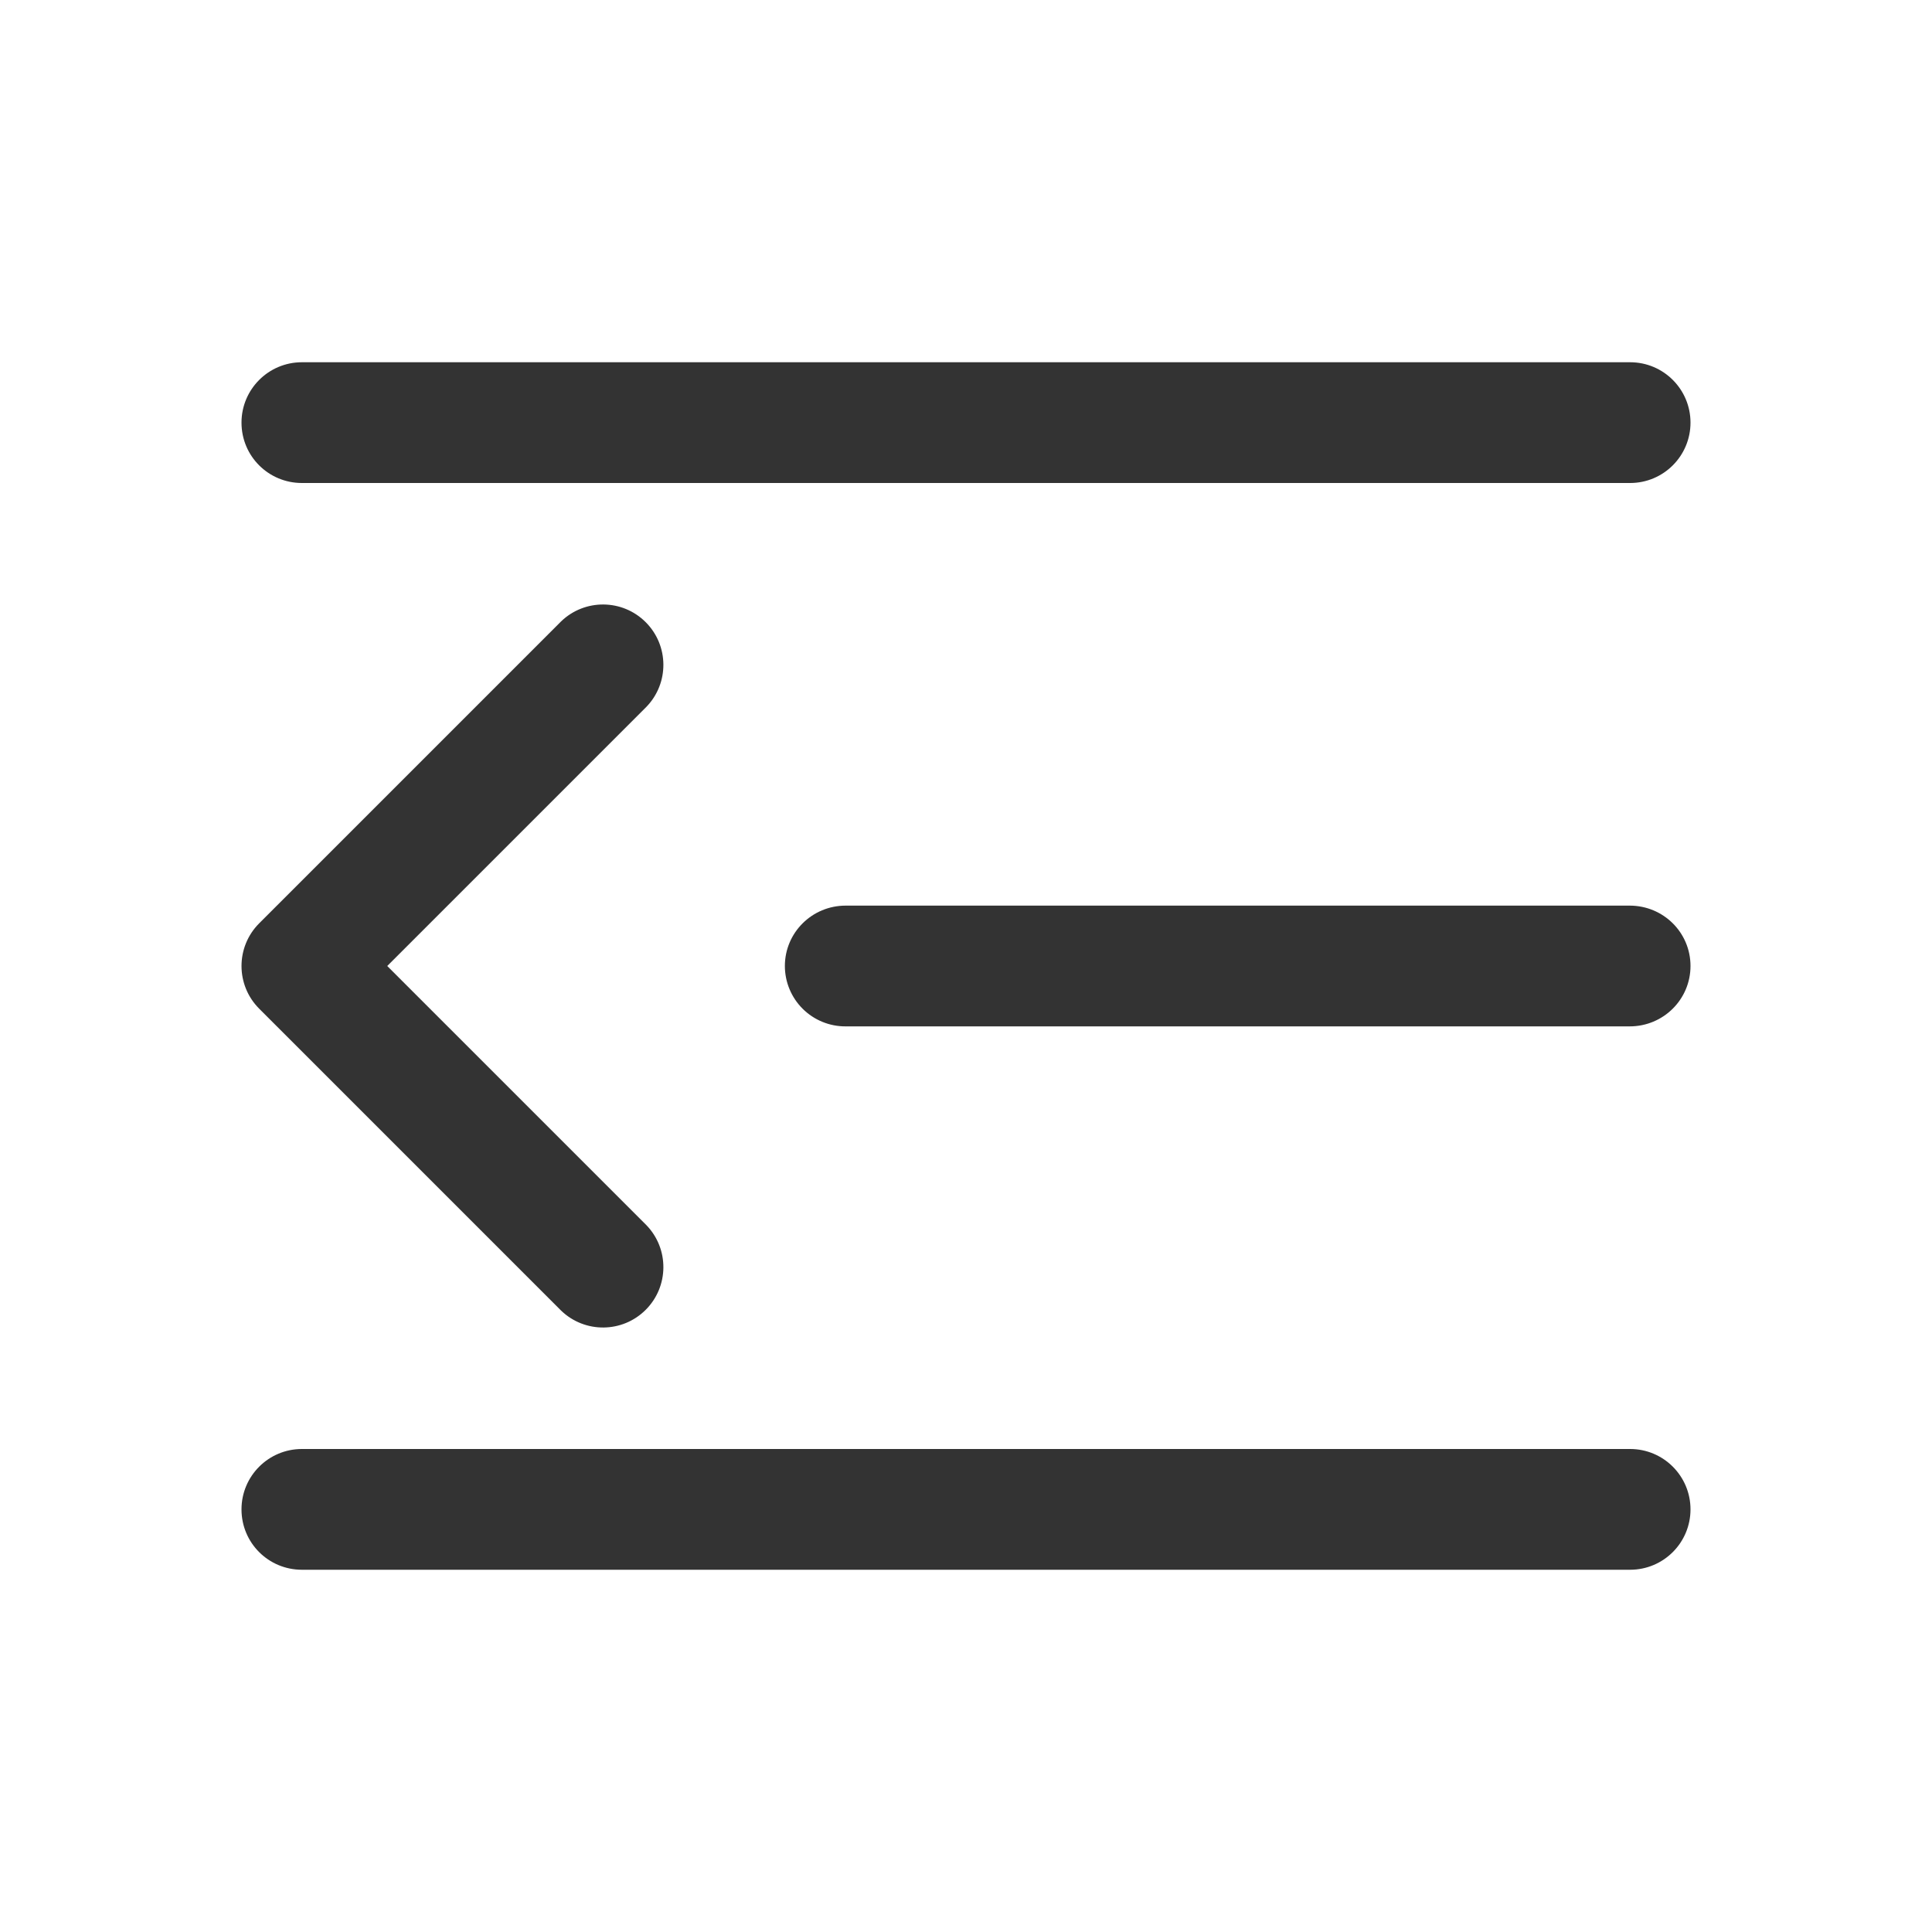
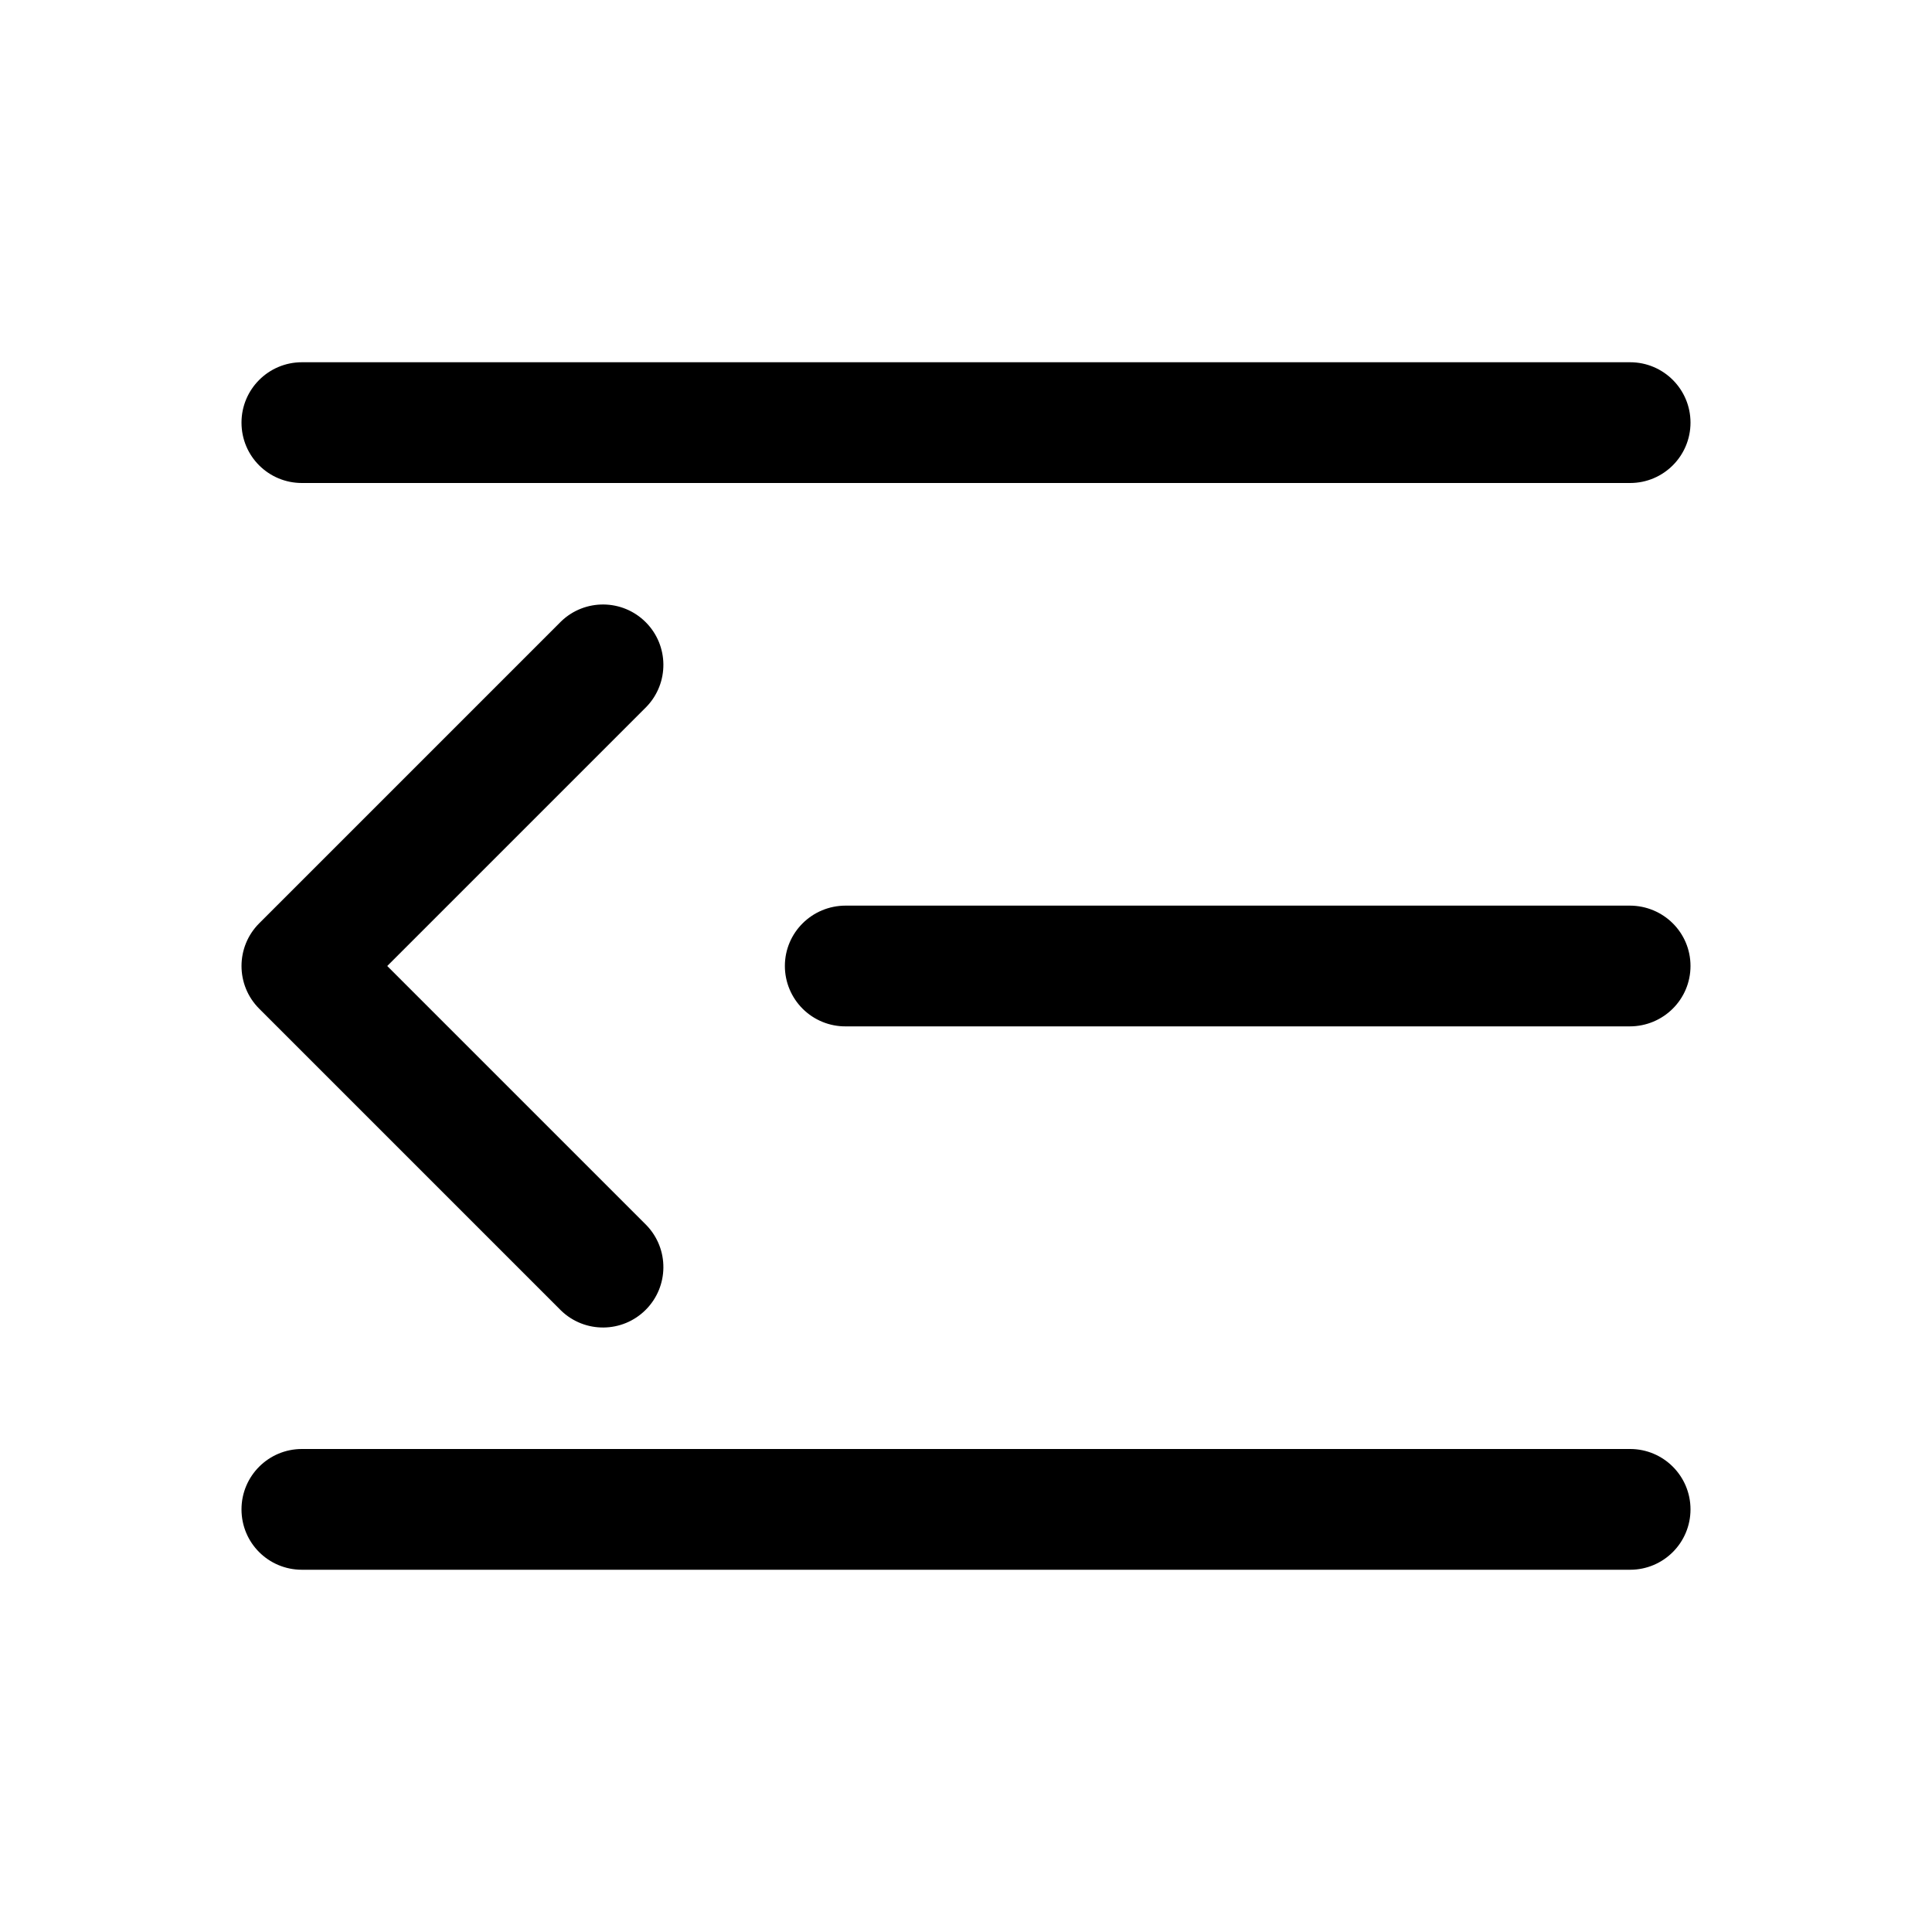
<svg xmlns="http://www.w3.org/2000/svg" t="1536827561368" class="icon" style="" viewBox="0 0 1024 1024" version="1.1" p-id="1743" width="128" height="128">
  <defs>
    <style type="text/css" />
  </defs>
-   <path d="M128 224a32 32 0 0 1 32-32h704a32 32 0 1 1 0 64H160c-17.664 0-32-14.208-32-32z m288 288c0-17.664 14.368-32 32.224-32h415.552C881.568 480 896 494.208 896 512c0 17.664-14.368 32-32.224 32H448.224A32.032 32.032 0 0 1 416 512zM128 800a32 32 0 0 1 32-32h704a32 32 0 1 1 0 64H160c-17.664 0-32-14.208-32-32z m214.624-425.376L205.248 512l137.376 137.376a32 32 0 0 1-45.248 45.248l-160-160a32 32 0 0 1 0-45.248l160-160a32 32 0 0 1 45.248 45.248z" fill="#333333" p-id="1744" />
+   <path d="M128 224a32 32 0 0 1 32-32h704a32 32 0 1 1 0 64H160c-17.664 0-32-14.208-32-32z m288 288c0-17.664 14.368-32 32.224-32h415.552C881.568 480 896 494.208 896 512c0 17.664-14.368 32-32.224 32H448.224A32.032 32.032 0 0 1 416 512zM128 800a32 32 0 0 1 32-32h704a32 32 0 1 1 0 64H160c-17.664 0-32-14.208-32-32z m214.624-425.376L205.248 512l137.376 137.376a32 32 0 0 1-45.248 45.248l-160-160a32 32 0 0 1 0-45.248l160-160a32 32 0 0 1 45.248 45.248z" p-id="1744" />
</svg>
